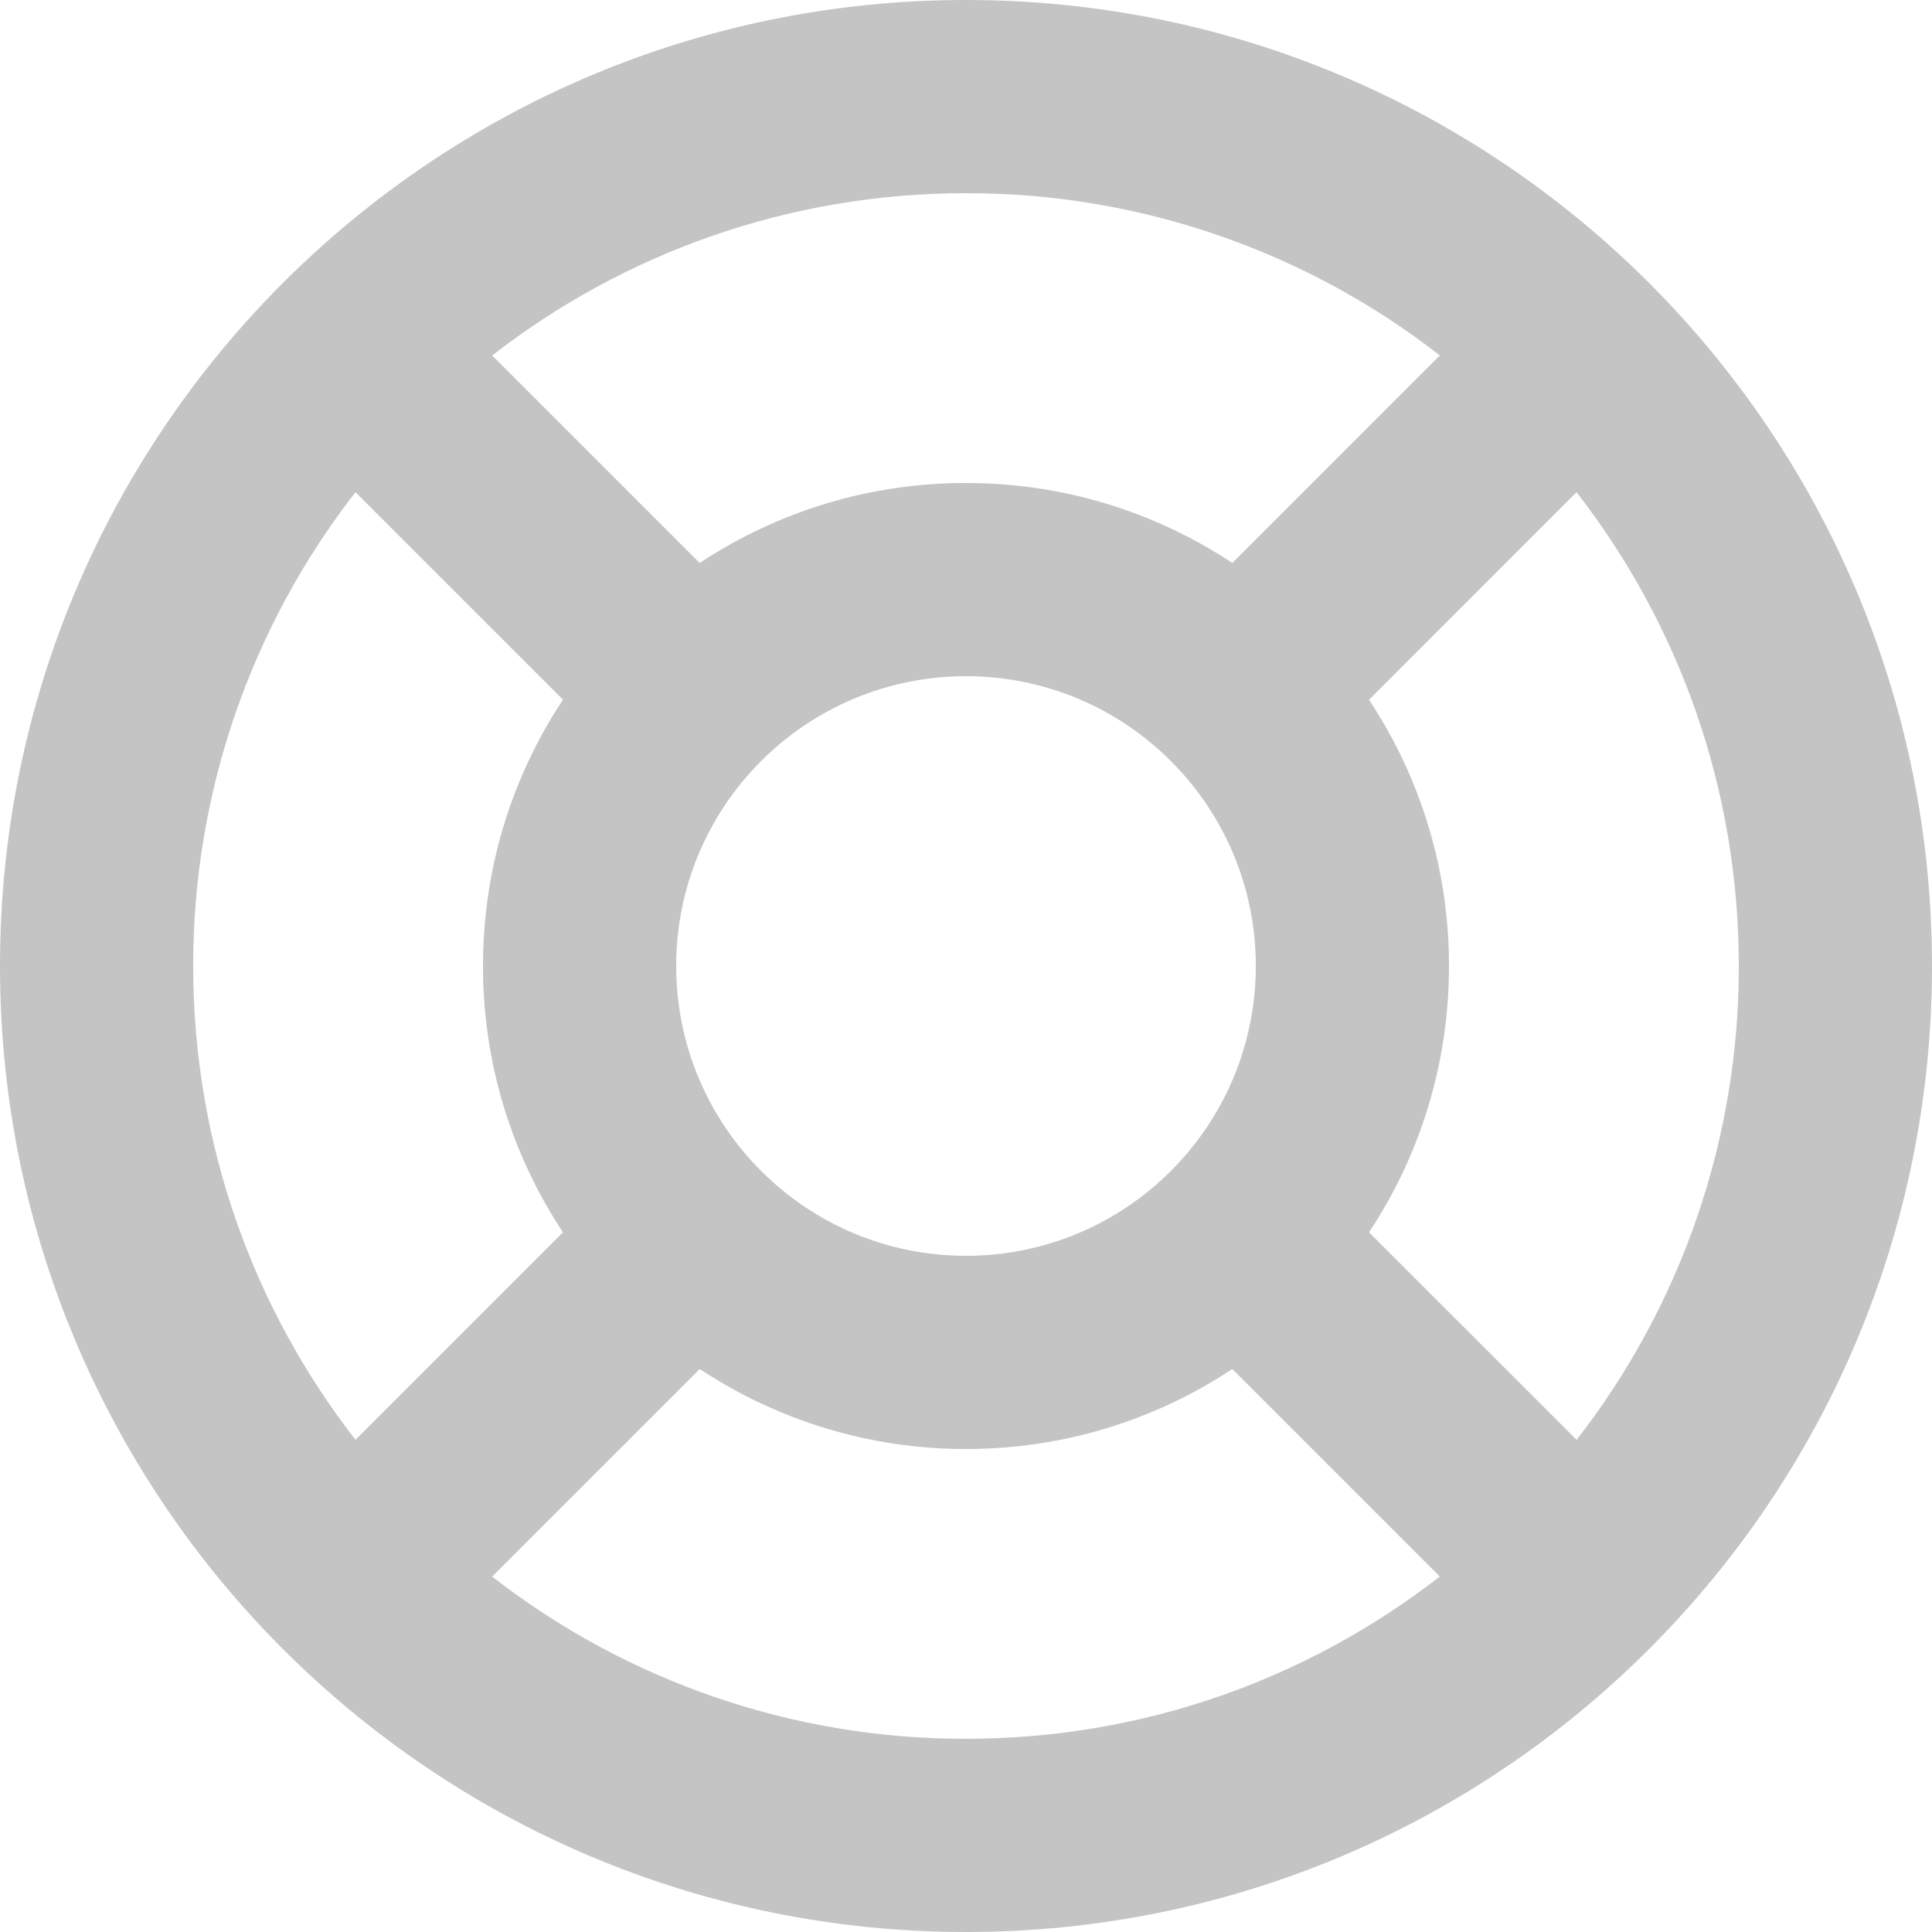
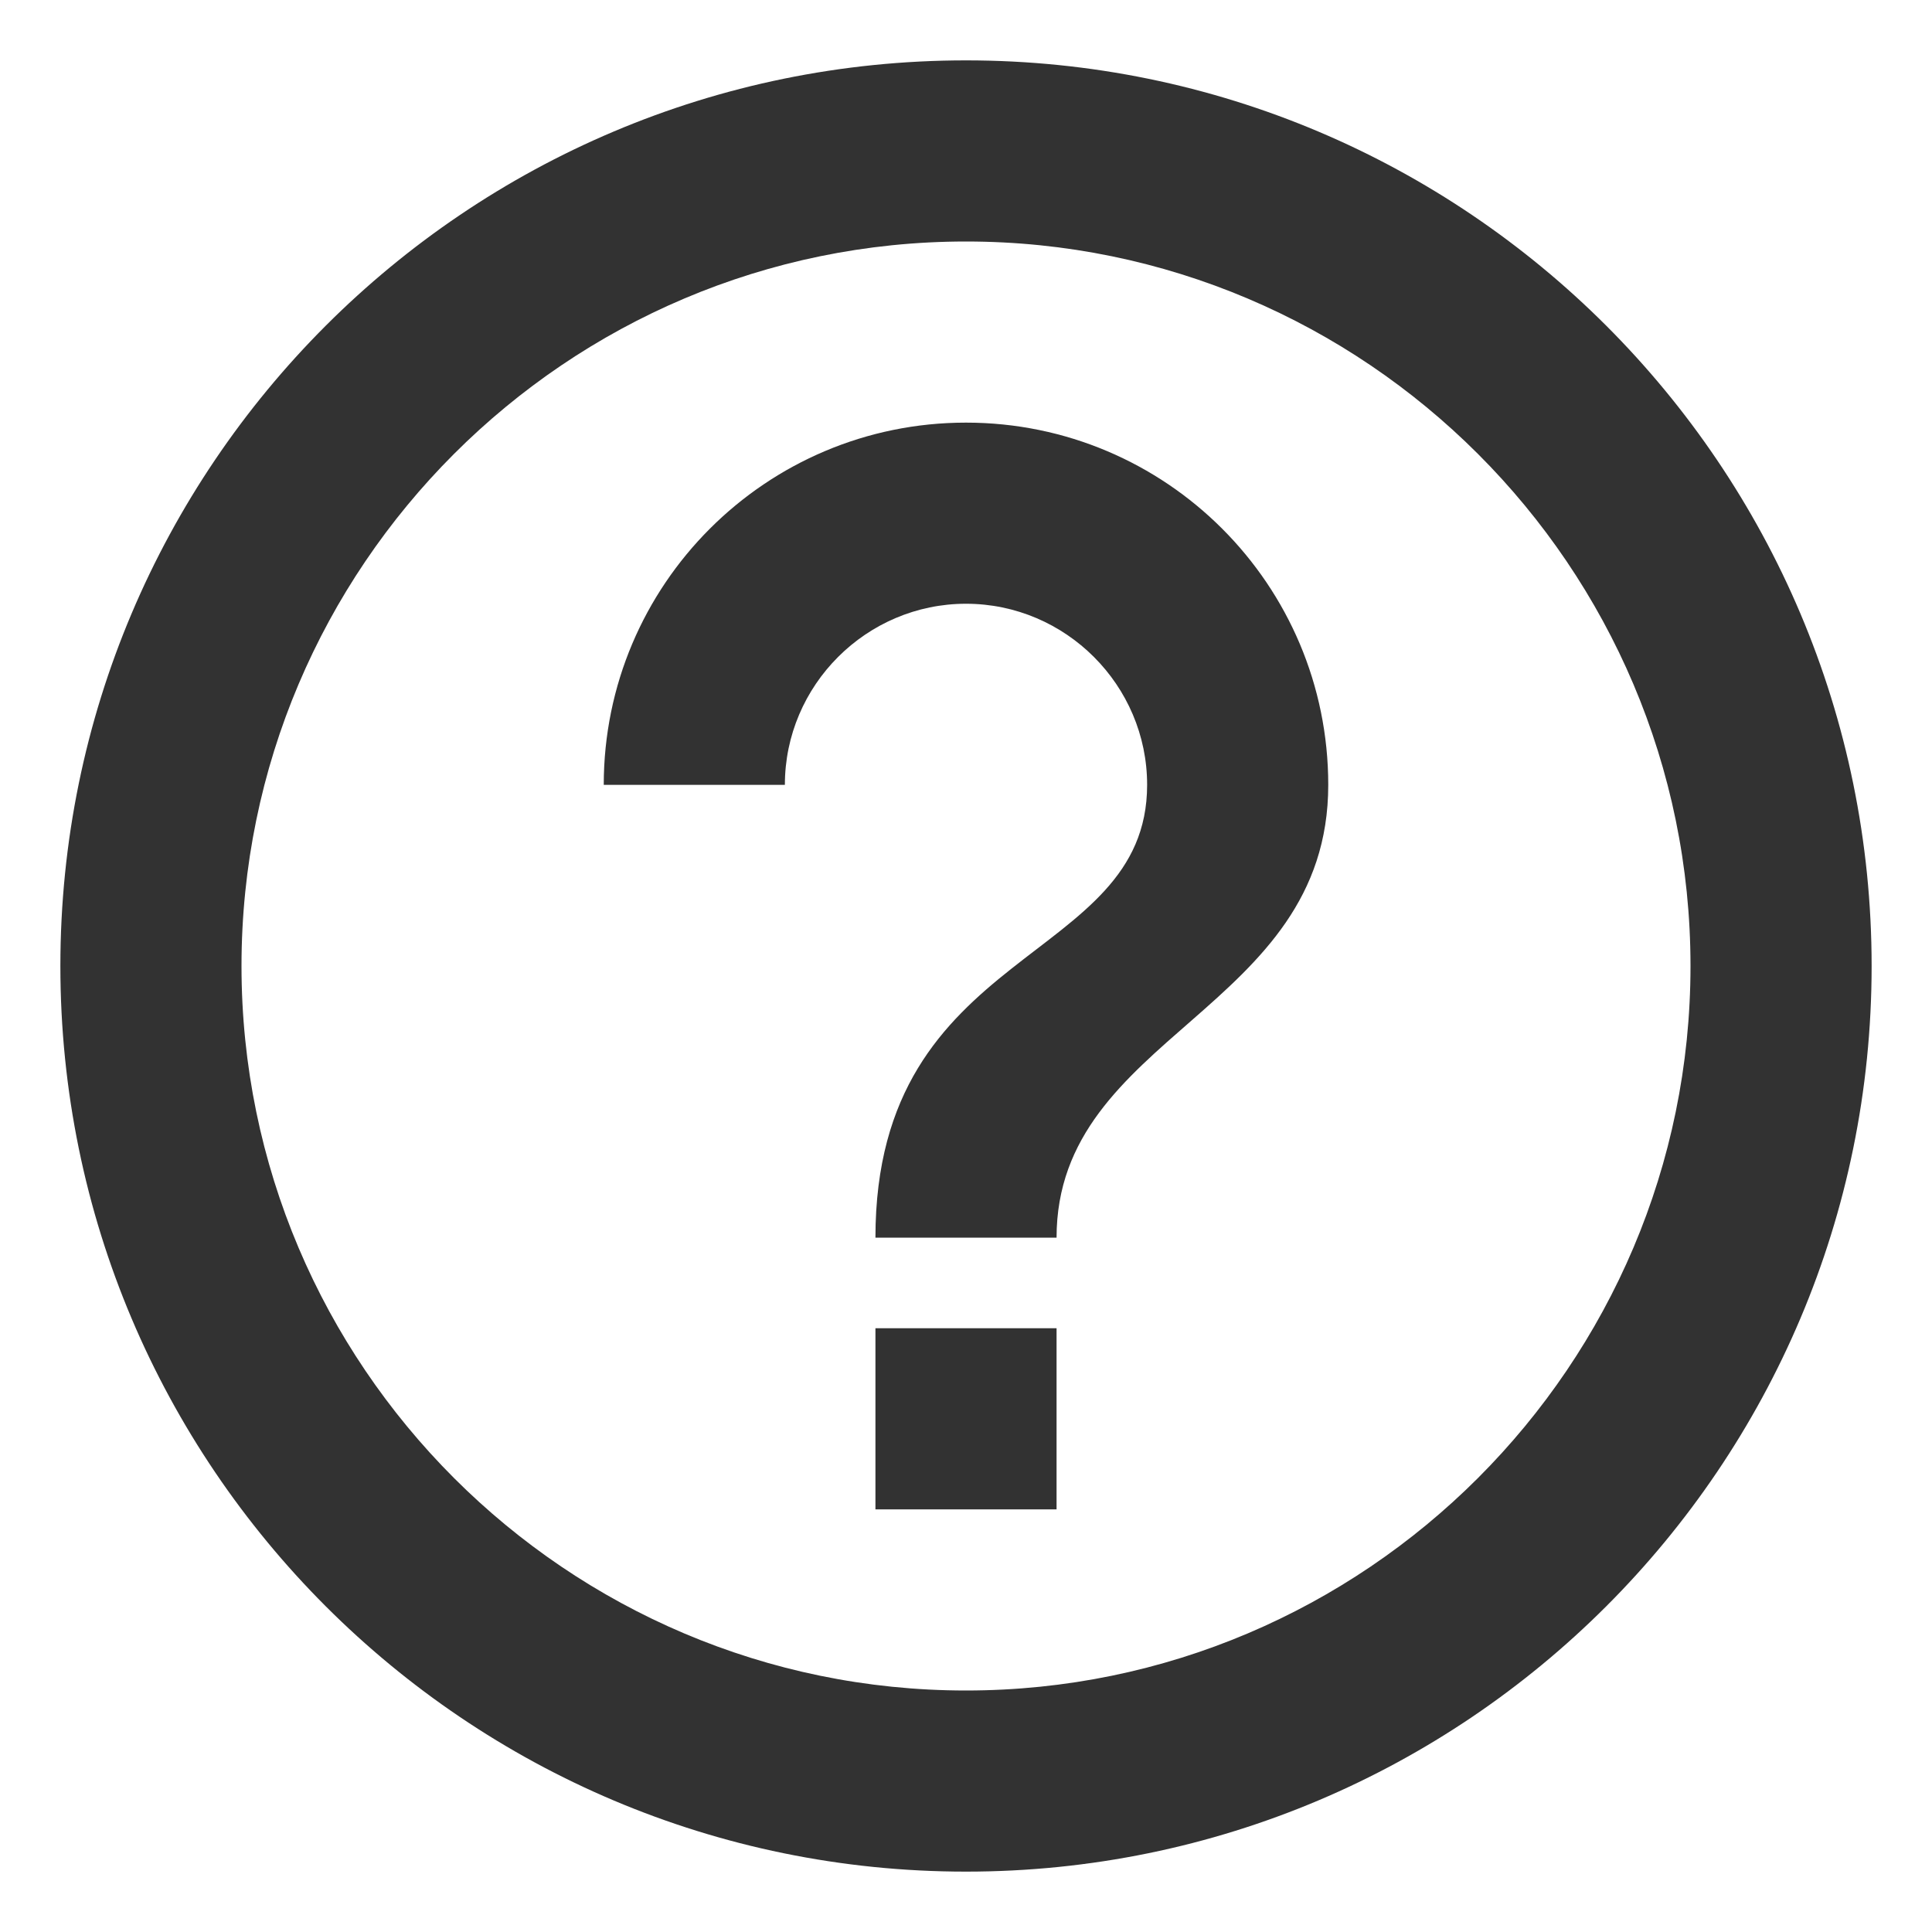
- <svg xmlns="http://www.w3.org/2000/svg" width="20" height="20" viewBox="0 0 20 20">
-   <path fill="#C4C4C4" d="M10 0c5.523 0 10 4.477 10 10s-4.477 10-10 10S0 15.523 0 10 4.477 0 10 0zm2.757 14.172A4.977 4.977 0 0110 15a4.977 4.977 0 01-2.756-.828l-2.149 2.149A7.965 7.965 0 0010 18c1.848 0 3.55-.627 4.905-1.68zM2 10c0 1.848.627 3.55 1.68 4.905l2.148-2.148A4.977 4.977 0 015 10c0-1.02.305-1.967.828-2.757L3.68 5.095A7.965 7.965 0 002 10zm14.32-4.905l-2.148 2.149C14.695 8.034 15 8.98 15 10c0 1.02-.305 1.967-.828 2.757l2.149 2.148A7.965 7.965 0 0018 10c0-1.848-.627-3.55-1.68-4.905zM10 7a3 3 0 100 6 3 3 0 000-6zm0-5c-1.848 0-3.55.627-4.905 1.68l2.148 2.148A4.977 4.977 0 0110 5c1.02 0 1.967.305 2.757.828l2.148-2.149A7.965 7.965 0 0010 2z" />
+ <svg xmlns="http://www.w3.org/2000/svg" width="20" height="20" viewBox="0 0 15 16" fill="#C4C4C4">
+   <path d="M6.75 12.5H8.25V11H6.75V12.5ZM7.5 0.5C3.36 0.5 0 3.86 0 8C0 12.14 3.36 15.5 7.5 15.5C11.64 15.5 15 12.14 15 8C15 3.86 11.64 0.5 7.5 0.5ZM7.5 14C4.192 14 1.5 11.307 1.5 8C1.5 4.692 4.192 2 7.5 2C10.807 2 13.5 4.692 13.5 8C13.5 11.307 10.807 14 7.5 14ZM7.5 3.5C5.843 3.5 4.5 4.843 4.5 6.5H6C6 5.675 6.675 5 7.5 5C8.325 5 9 5.675 9 6.5C9 8 6.75 7.812 6.75 10.25H8.25C8.25 8.562 10.5 8.375 10.5 6.5C10.5 4.843 9.158 3.5 7.5 3.5Z" fill="#323232" />
</svg>
